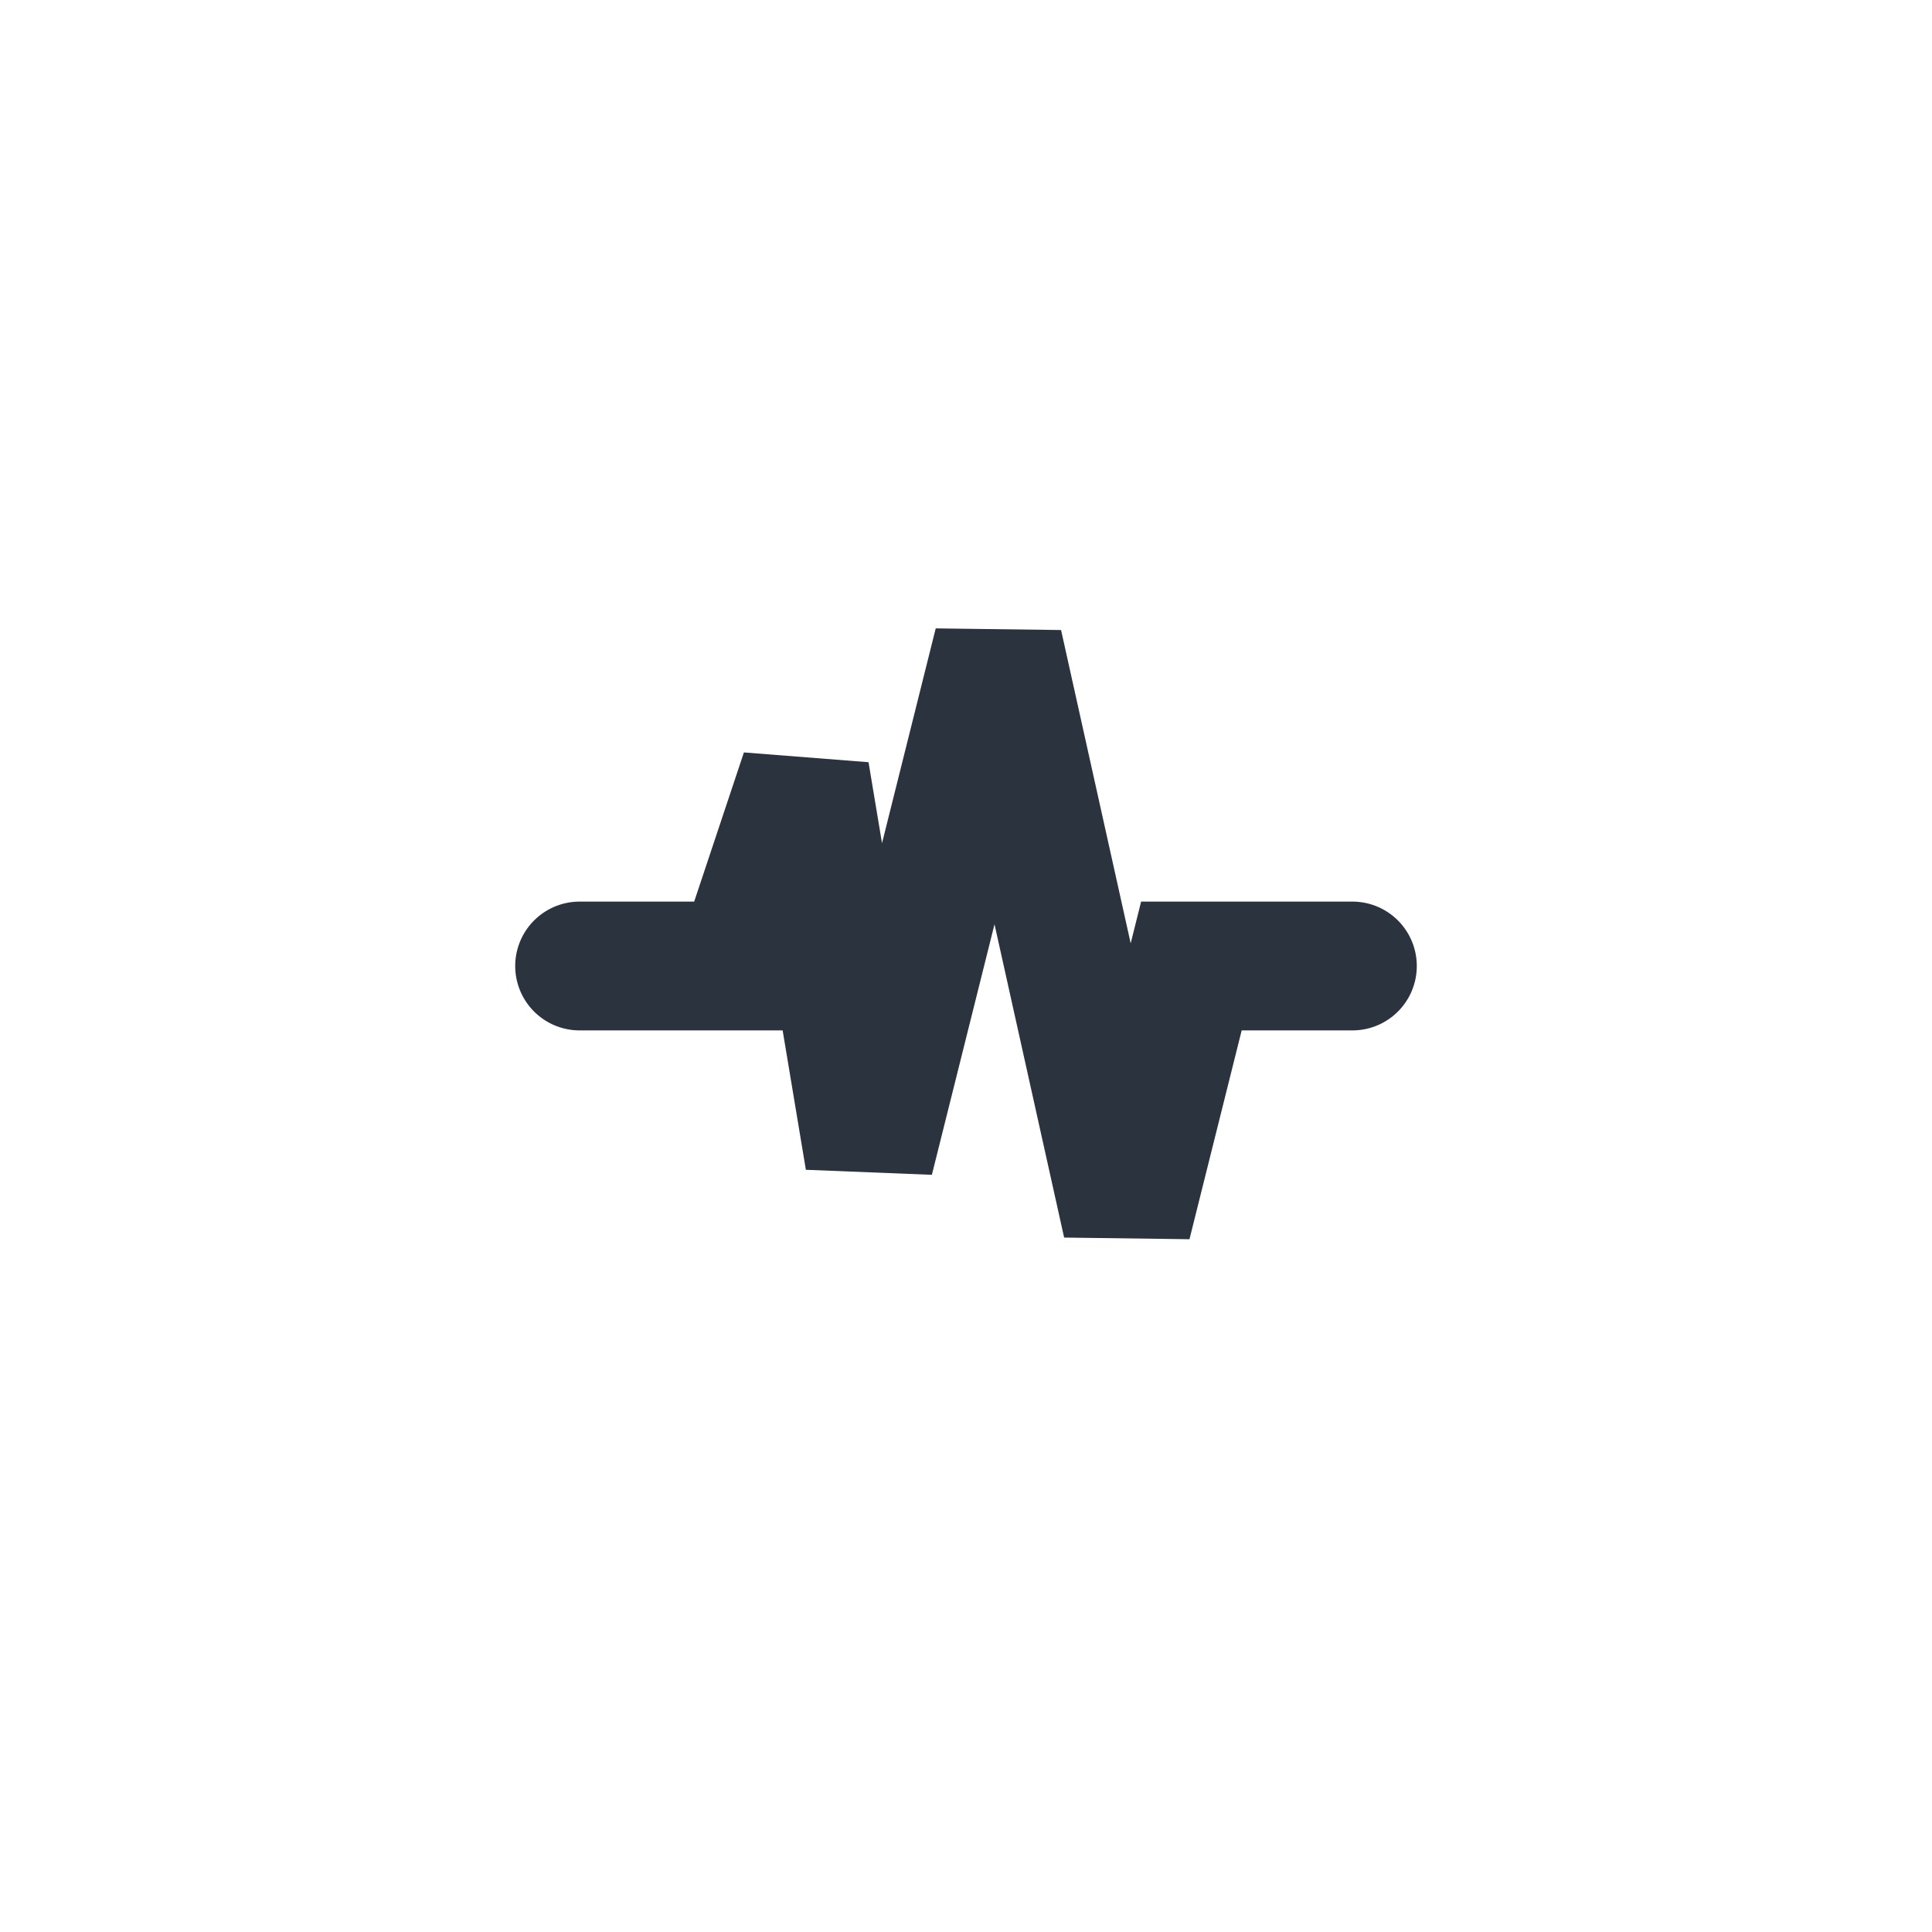
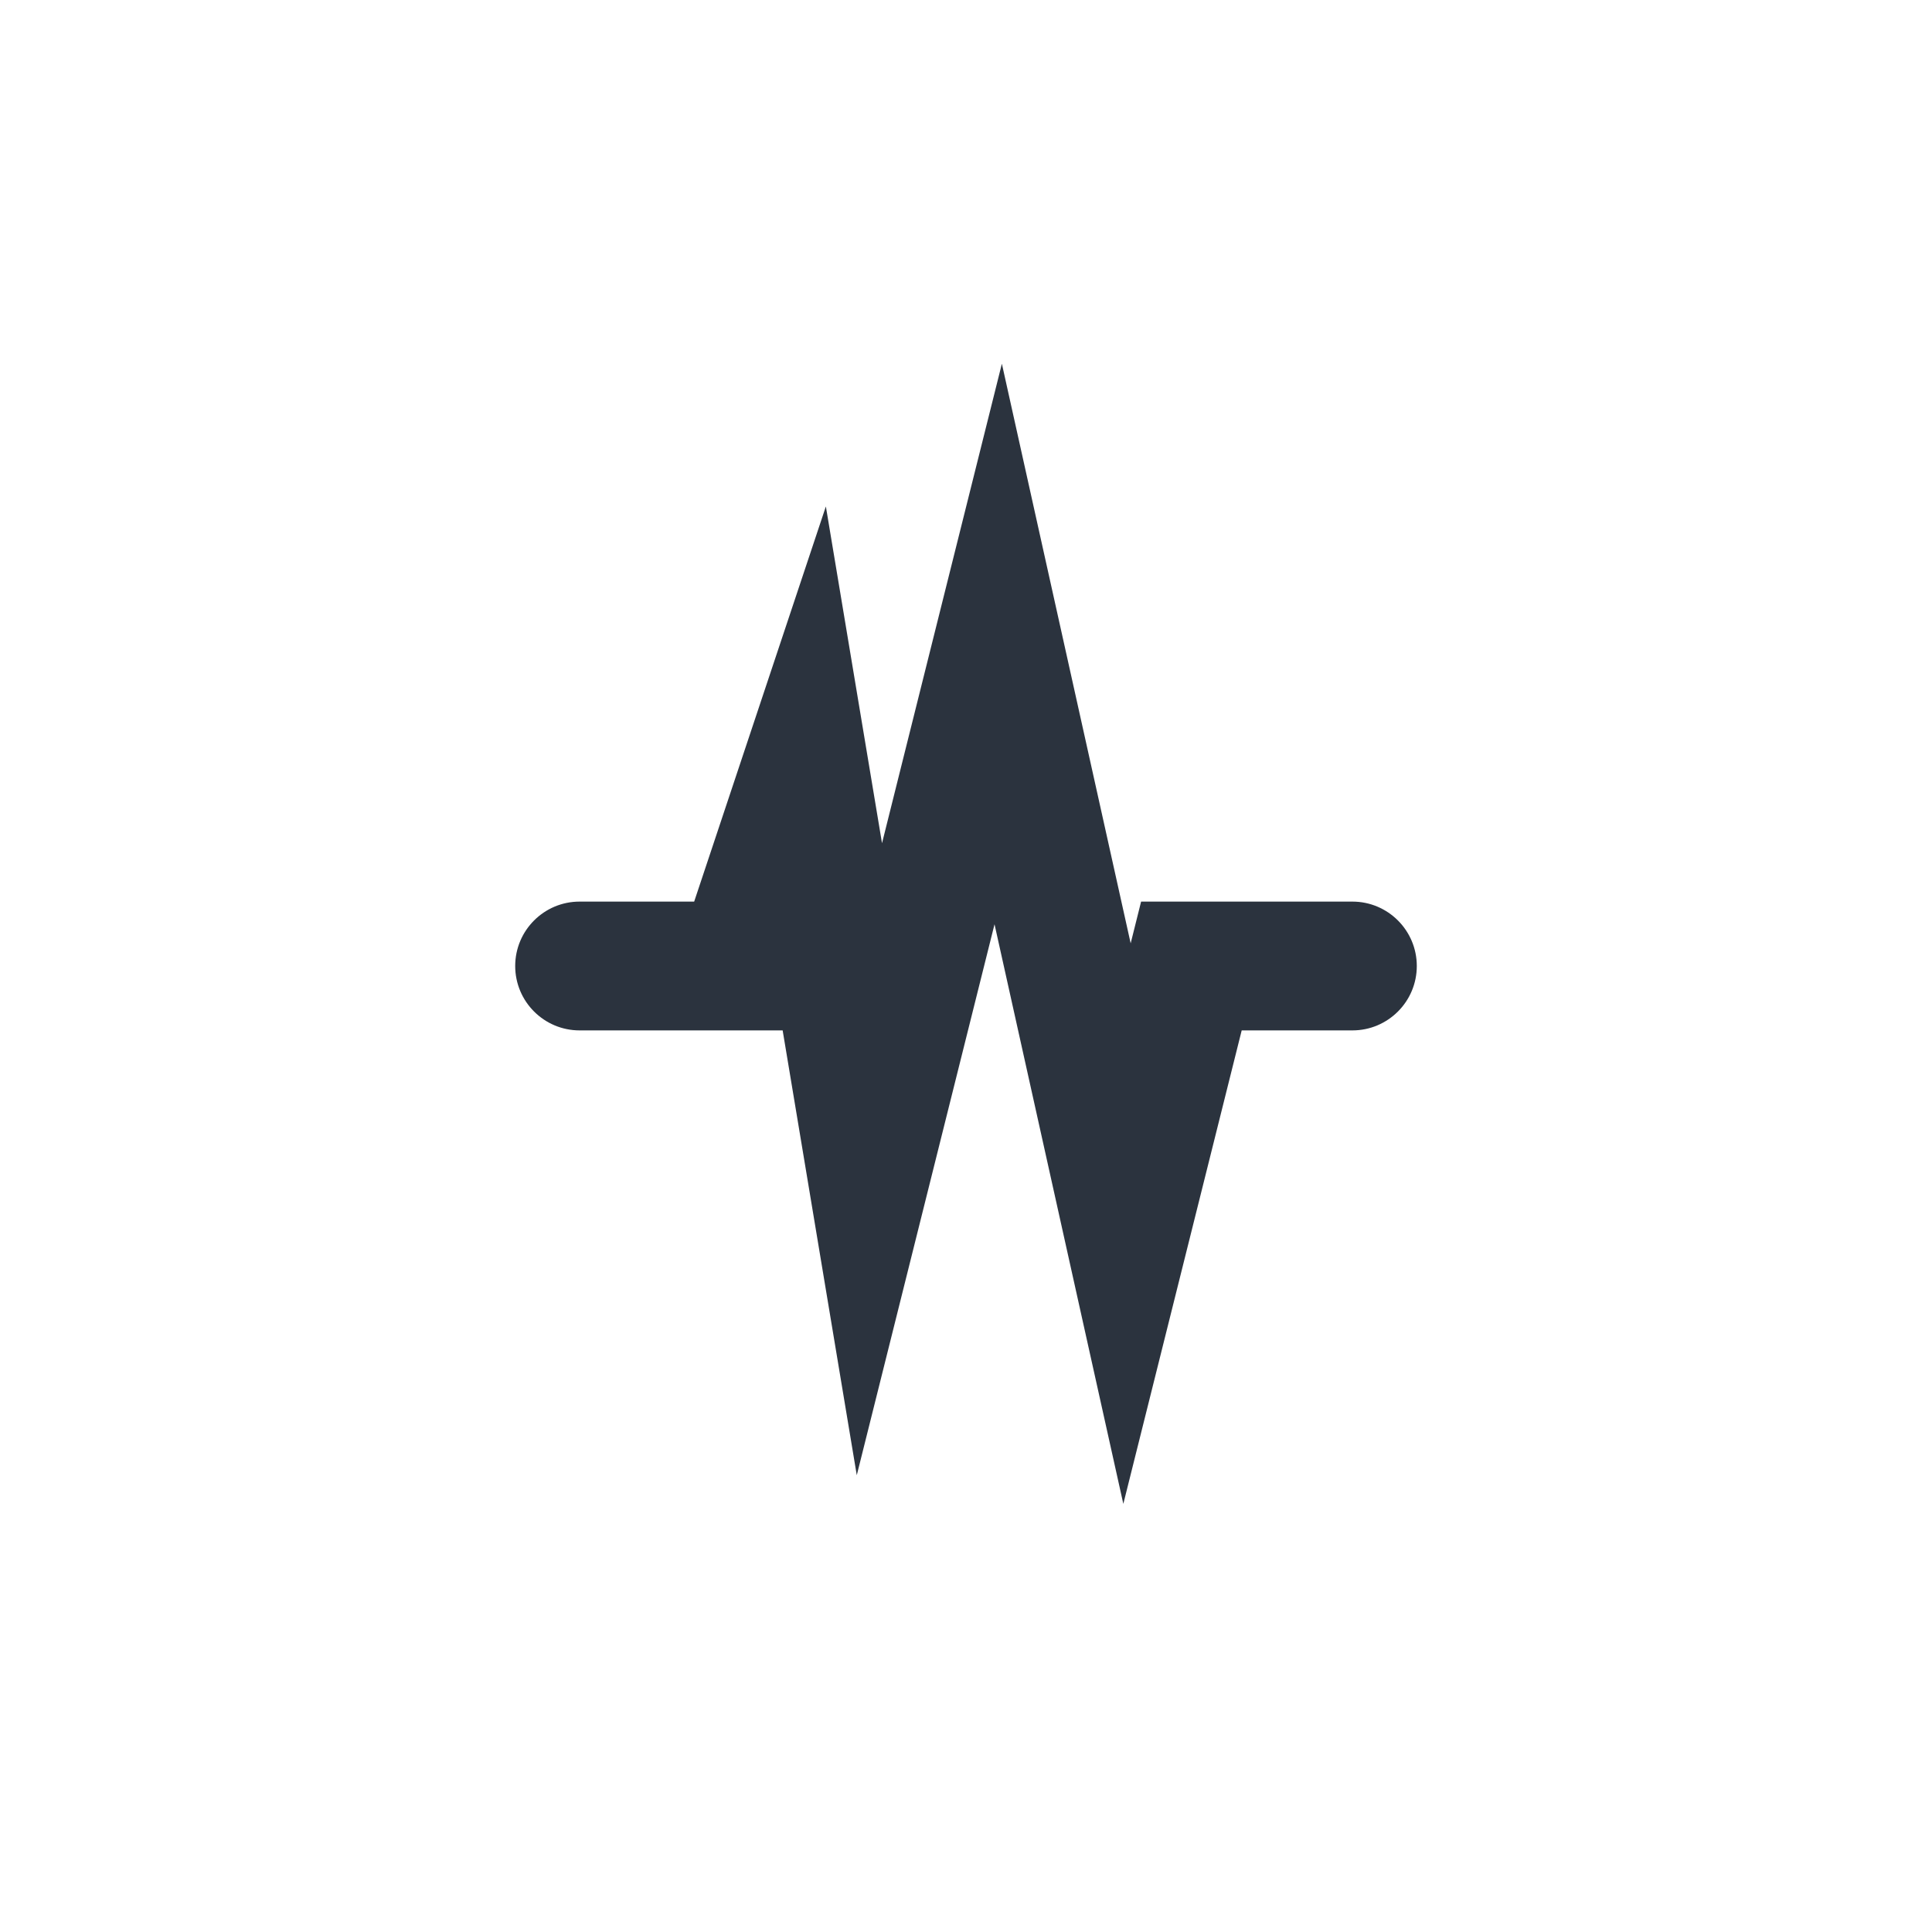
- <svg xmlns="http://www.w3.org/2000/svg" width="30" height="30" viewBox="0 0 30 30">
-   <g fill="none" fill-rule="evenodd">
-     <path stroke="#2B333E" stroke-linecap="round" stroke-width="2" d="M9 15h2.5l1-3 1 6 2-8 2 9 1-4H21" />
+ <svg xmlns="http://www.w3.org/2000/svg" width="30px" height="30px" viewBox="0 0 30 30" version="1.1">
+   <defs />
+   <g id="Symbols" stroke="none" stroke-width="1" fill="none" fill-rule="evenodd">
+     <g id="navigation/Icon/medicalDataActive">
+       <g id="navigationIconWaitingList" />
+       <path d="M9,16 C8.448,16 8,15.552 8,15 C8,14.448 8.448,14 9,14 L10.779,14 L12.824,7.864 L13.696,13.093 L15.557,5.648 L17.557,14.648 L17.719,14 L21,14 C21.552,14 22,14.448 22,15 C22,15.552 21.552,16 21,16 L19.281,16 L17.443,23.352 L15.443,14.352 L13.304,22.907 L12.153,16 L9,16 Z" id="Line" fill="#2B333E" fill-rule="nonzero" />
+     </g>
  </g>
</svg>
